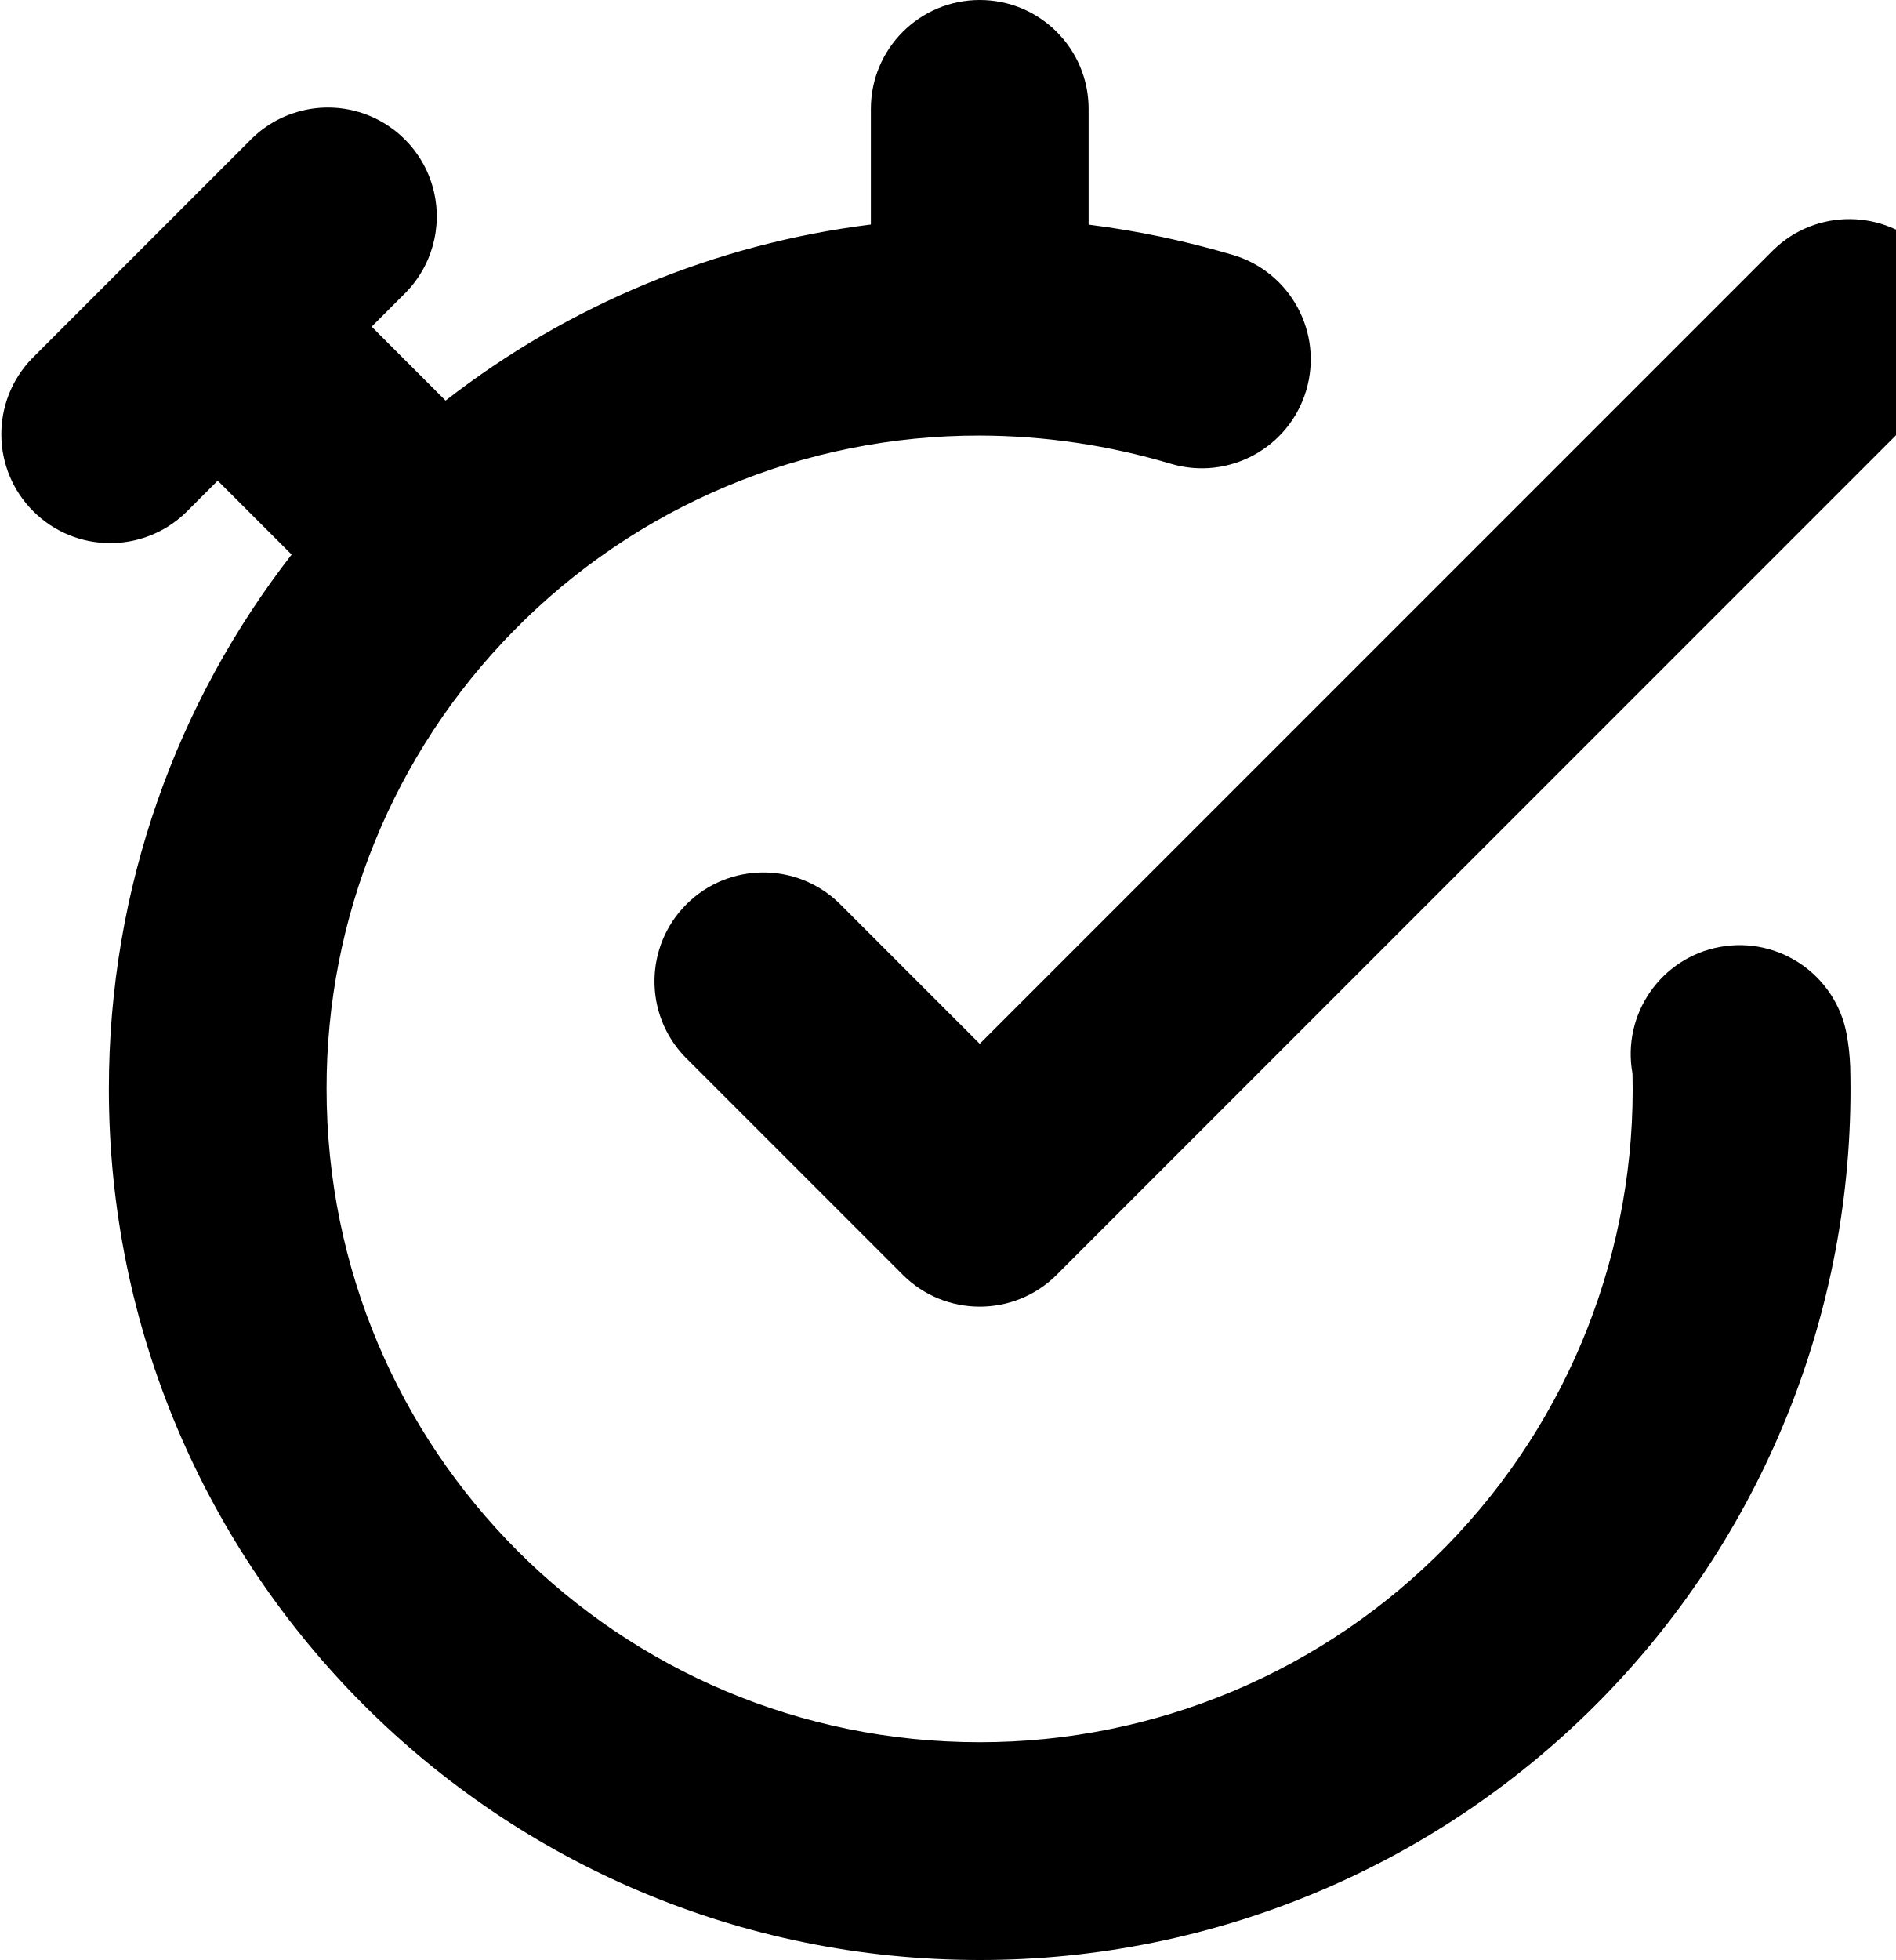
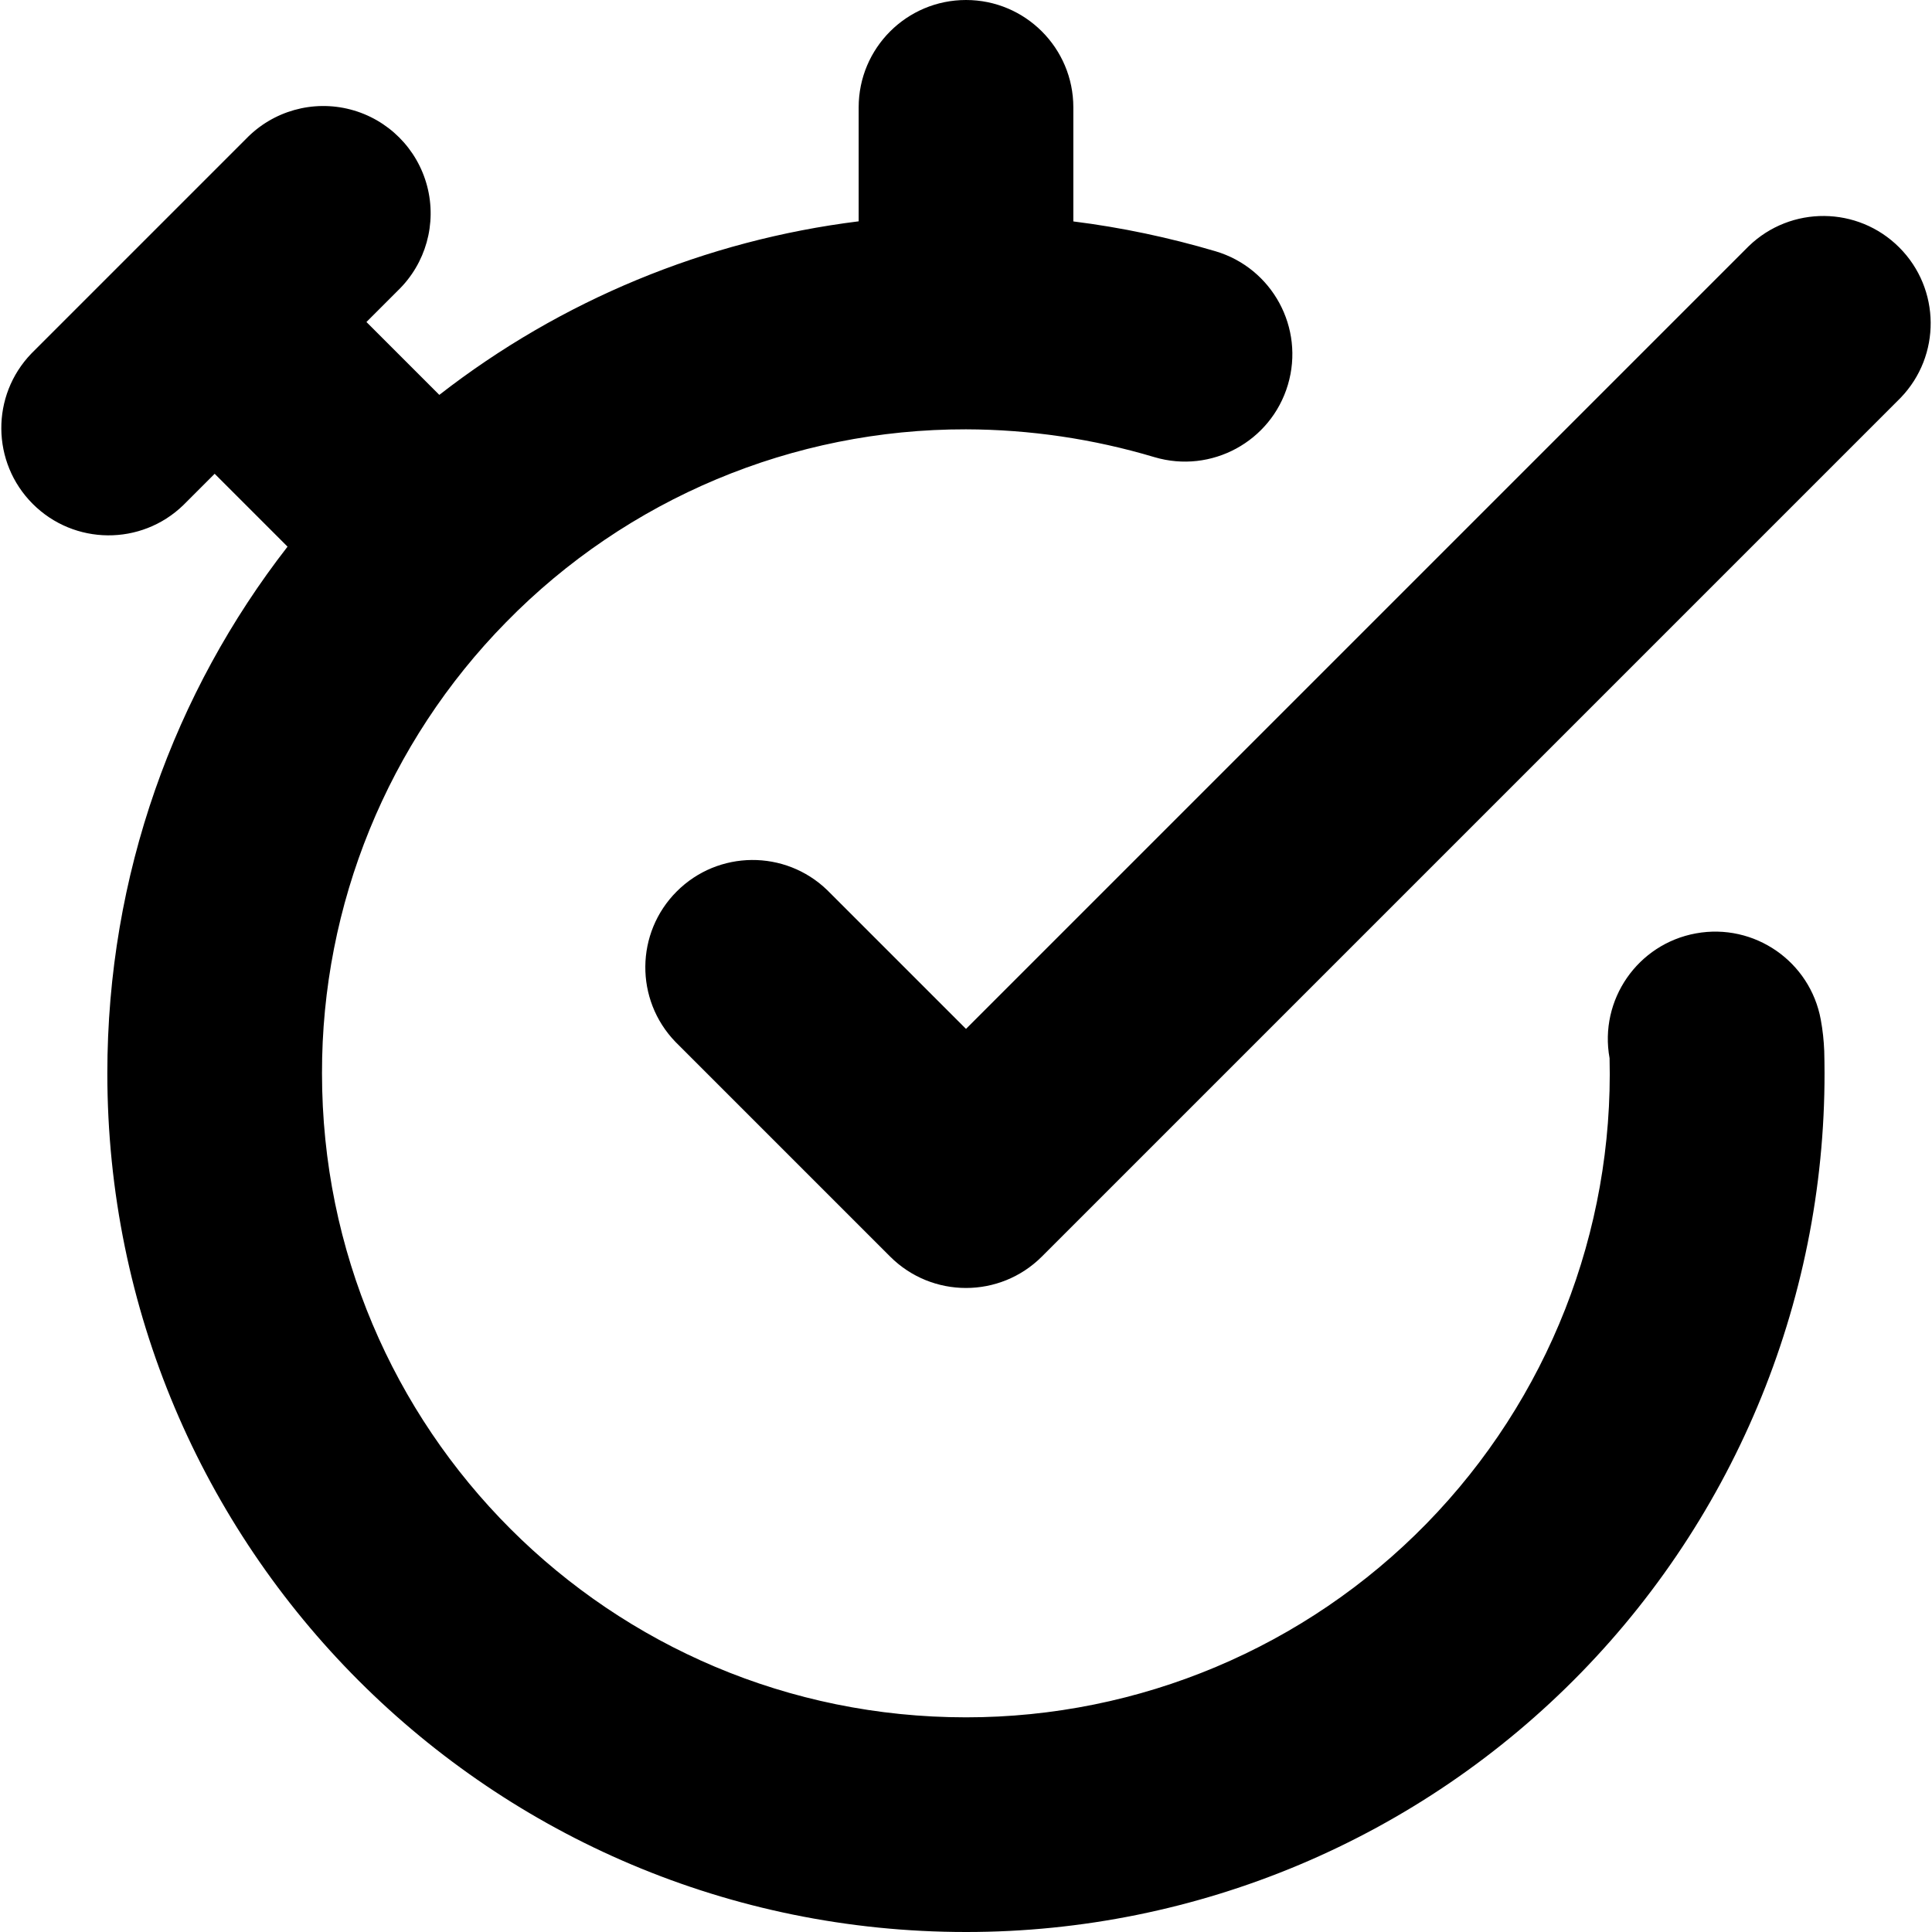
- <svg xmlns="http://www.w3.org/2000/svg">
+ <svg xmlns="http://www.w3.org/2000/svg" viewBox="0 0 18 18">
  <path d="M2 4.414l-.293.293A1 1 0 0 1 .293 3.293l2-2a1 1 0 1 1 1.414 1.414L3.414 3l.679.679A7.96 7.96 0 0 1 8 2.062V1a1 1 0 1 1 2 0v1.063c.448.056.892.15 1.325.278a1 1 0 0 1-.57 1.918A6.185 6.185 0 0 0 9 4a5.98 5.98 0 0 0-4.285 1.797A5.98 5.98 0 0 0 3 10c0 3.318 2.682 6 6 6a5.995 5.995 0 0 0 5.996-6.141 1 1 0 1 1 1.968-.358c.018.098.028.192.032.291A7.995 7.995 0 0 1 9 18c-4.422 0-8-3.578-8-8 0-1.85.626-3.553 1.679-4.907L2 4.414zm7 5.172l7.293-7.293a1 1 0 0 1 1.414 1.414l-8 8a1 1 0 0 1-1.414 0l-2-2a1 1 0 0 1 1.414-1.414L9 9.586z" />
</svg>
